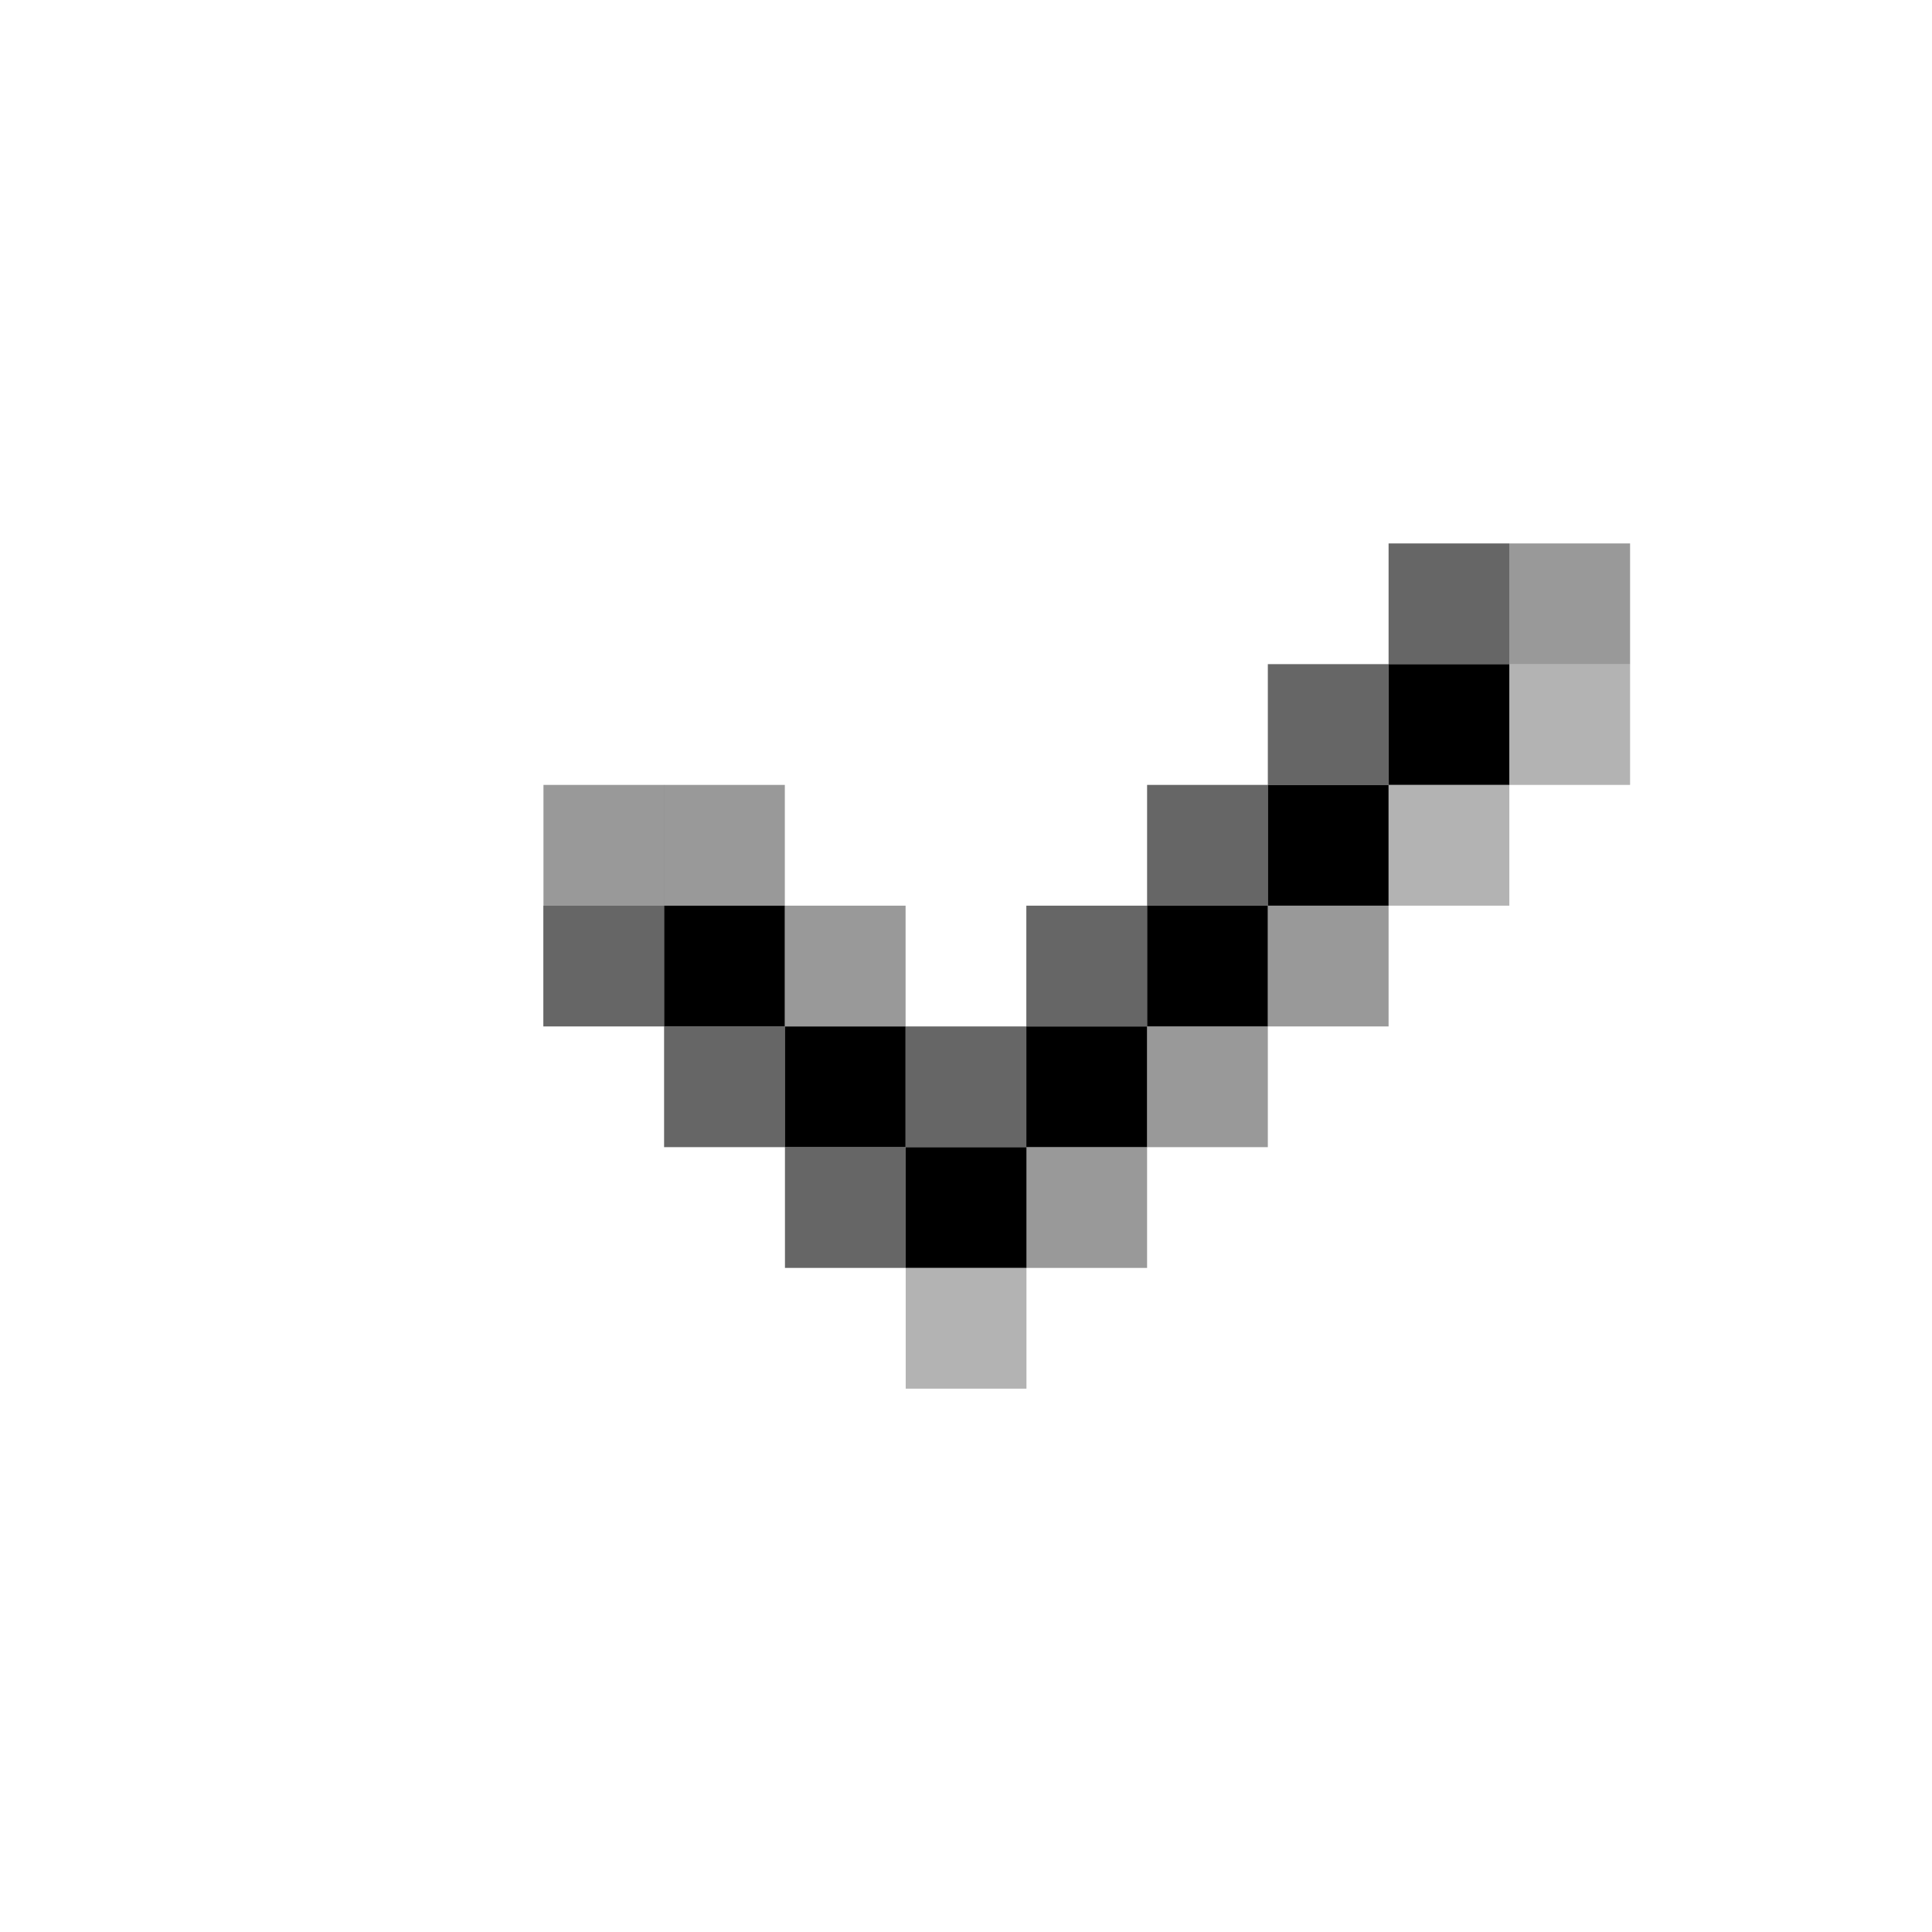
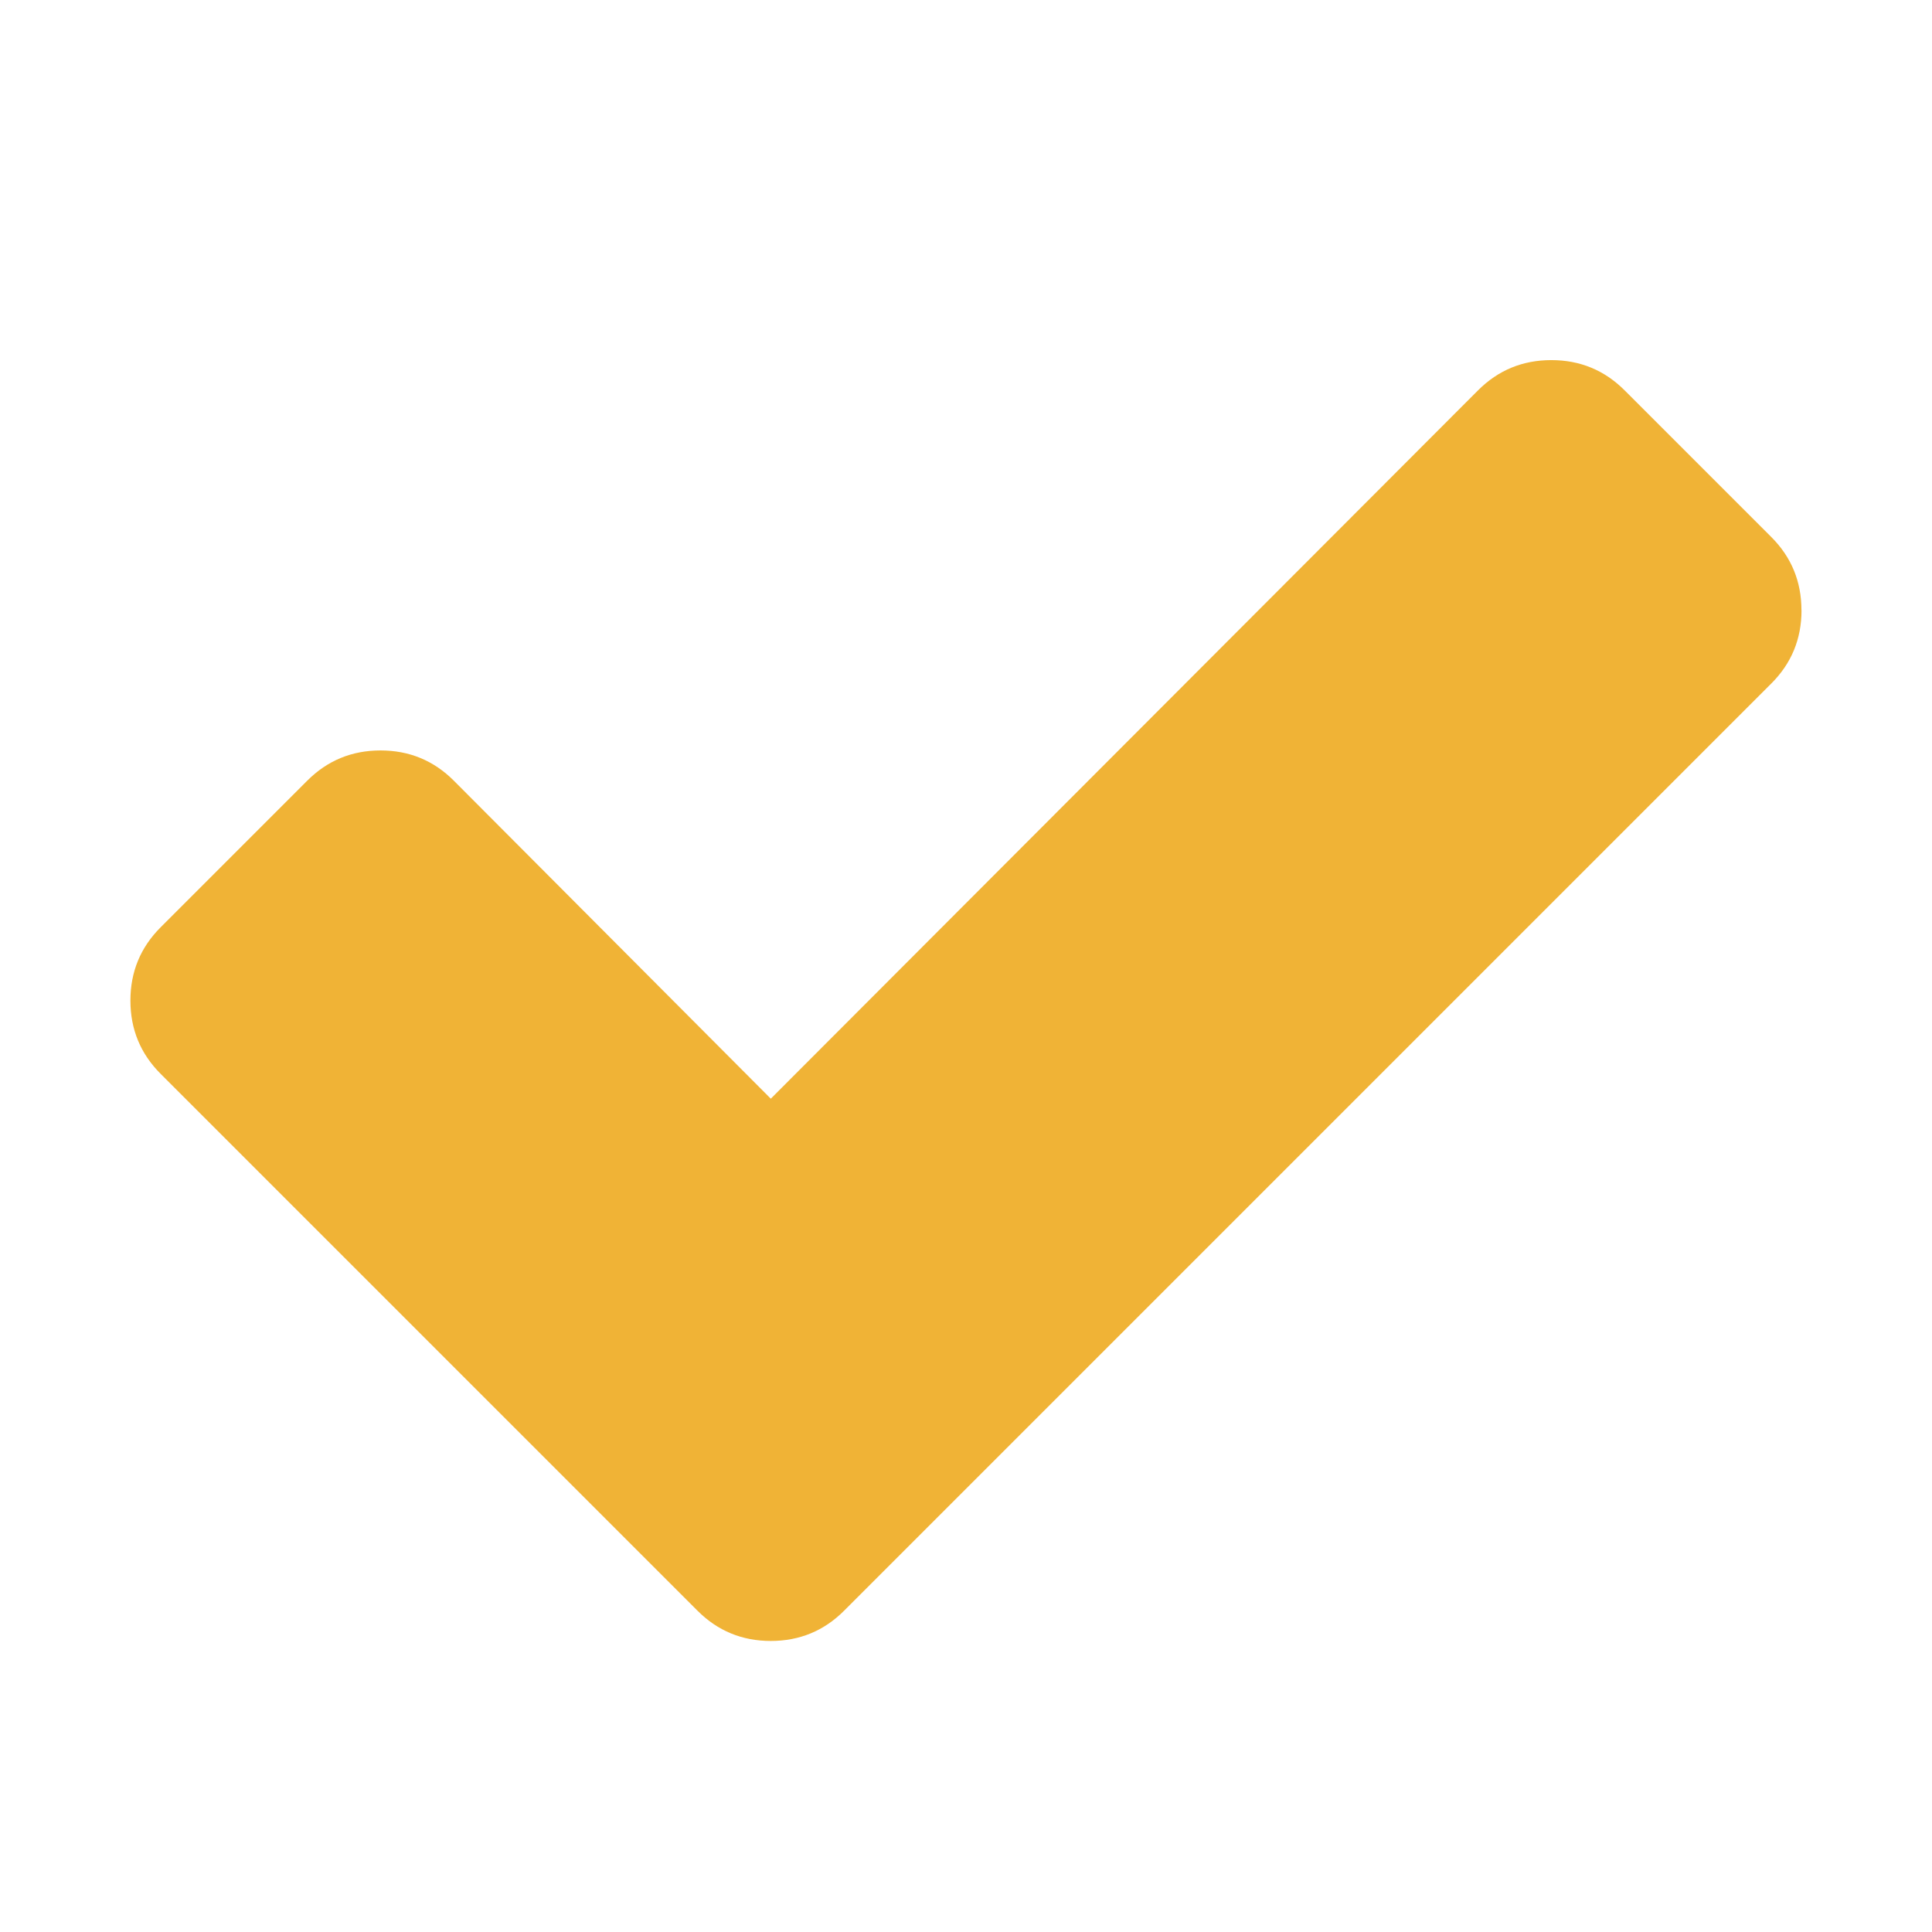
- <svg xmlns="http://www.w3.org/2000/svg" width="32px" height="32px" id="svg3769" version="1.1">
-   <defs id="defs3771" />
-   <g id="g6297" transform="matrix(2,0,0,2,-15.99964,-15.00036)">
-     <g id="g6255">
-       <rect style="opacity:0.3;fill:#000000;fill-opacity:1;stroke:#000000;stroke-width:0.193;stroke-linecap:round;stroke-linejoin:miter;stroke-miterlimit:4;stroke-opacity:1;stroke-dasharray:none" id="rect5161-1-9-5-9-1-9-8-7-5-0-9-2-1-1-3-0" width="0.807" height="0.807" x="15.597" y="18.097" />
-       <rect style="opacity:0.3;fill:#000000;fill-opacity:1;stroke:#000000;stroke-width:0.193;stroke-linecap:round;stroke-linejoin:miter;stroke-miterlimit:4;stroke-opacity:1;stroke-dasharray:none" id="rect5161-1-9-5-9-1-9-8-7-5-0-9-2-1-1-3-0-4" width="0.807" height="0.807" x="19.596" y="14.097" />
-       <rect style="opacity:0.3;fill:#000000;fill-opacity:1;stroke:#000000;stroke-width:0.193;stroke-linecap:round;stroke-linejoin:miter;stroke-miterlimit:4;stroke-opacity:1;stroke-dasharray:none" id="rect5161-1-9-5-9-1-9-8-7-5-0-9-2-1-1-3-0-7" width="0.807" height="0.807" x="20.596" y="13.097" />
-     </g>
-     <rect y="17.097" x="15.597" height="0.807" width="0.807" id="rect5161" style="fill:#000000;fill-opacity:1;stroke:#000000;stroke-width:0.193;stroke-linecap:round;stroke-linejoin:miter;stroke-miterlimit:4;stroke-opacity:1;stroke-dasharray:none" />
-     <rect y="16.097" x="16.596" height="0.807" width="0.807" id="rect5161-1" style="fill:#000000;fill-opacity:1;stroke:#000000;stroke-width:0.193;stroke-linecap:round;stroke-linejoin:miter;stroke-miterlimit:4;stroke-opacity:1;stroke-dasharray:none" />
-     <rect y="15.097" x="17.596" height="0.807" width="0.807" id="rect5161-1-9" style="fill:#000000;fill-opacity:1;stroke:#000000;stroke-width:0.193;stroke-linecap:round;stroke-linejoin:miter;stroke-miterlimit:4;stroke-opacity:1;stroke-dasharray:none" />
-     <rect y="16.097" x="14.596" height="0.807" width="0.807" id="rect5161-1-9-5-9-1" style="fill:#000000;fill-opacity:1;stroke:#000000;stroke-width:0.193;stroke-linecap:round;stroke-linejoin:miter;stroke-miterlimit:4;stroke-opacity:1;stroke-dasharray:none" />
-     <rect y="14.097" x="18.596" height="0.807" width="0.807" id="rect5161-1-9-5-9-1-9" style="fill:#000000;fill-opacity:1;stroke:#000000;stroke-width:0.193;stroke-linecap:round;stroke-linejoin:miter;stroke-miterlimit:4;stroke-opacity:1;stroke-dasharray:none" />
-     <rect y="13.097" x="19.596" height="0.807" width="0.807" id="rect5161-1-9-5-9-1-9-8" style="fill:#000000;fill-opacity:1;stroke:#000000;stroke-width:0.193;stroke-linecap:round;stroke-linejoin:miter;stroke-miterlimit:4;stroke-opacity:1;stroke-dasharray:none" />
-     <rect y="15.097" x="13.596" height="0.807" width="0.807" id="rect5161-1-9-5-9-1-9-8-7" style="fill:#000000;fill-opacity:1;stroke:#000000;stroke-width:0.193;stroke-linecap:round;stroke-linejoin:miter;stroke-miterlimit:4;stroke-opacity:1;stroke-dasharray:none" />
-     <rect y="16.097" x="15.597" height="0.807" width="0.807" id="rect5161-1-9-5-9-1-9-8-7-5" style="opacity:0.6;fill:#000000;fill-opacity:1;stroke:#000000;stroke-width:0.193;stroke-linecap:round;stroke-linejoin:miter;stroke-miterlimit:4;stroke-opacity:1;stroke-dasharray:none" />
-     <rect y="15.097" x="16.596" height="0.807" width="0.807" id="rect5161-1-9-5-9-1-9-8-7-5-3" style="opacity:0.6;fill:#000000;fill-opacity:1;stroke:#000000;stroke-width:0.193;stroke-linecap:round;stroke-linejoin:miter;stroke-miterlimit:4;stroke-opacity:1;stroke-dasharray:none" />
-     <rect y="14.097" x="17.596" height="0.807" width="0.807" id="rect5161-1-9-5-9-1-9-8-7-5-1" style="opacity:0.6;fill:#000000;fill-opacity:1;stroke:#000000;stroke-width:0.193;stroke-linecap:round;stroke-linejoin:miter;stroke-miterlimit:4;stroke-opacity:1;stroke-dasharray:none" />
-     <rect y="13.097" x="18.596" height="0.807" width="0.807" id="rect5161-1-9-5-9-1-9-8-7-5-0" style="opacity:0.6;fill:#000000;fill-opacity:1;stroke:#000000;stroke-width:0.193;stroke-linecap:round;stroke-linejoin:miter;stroke-miterlimit:4;stroke-opacity:1;stroke-dasharray:none" />
-     <rect y="17.097" x="14.597" height="0.807" width="0.807" id="rect5161-1-9-5-9-1-9-8-7-5-0-4" style="opacity:0.6;fill:#000000;fill-opacity:1;stroke:#000000;stroke-width:0.193;stroke-linecap:round;stroke-linejoin:miter;stroke-miterlimit:4;stroke-opacity:1;stroke-dasharray:none" />
-     <rect y="16.097" x="13.596" height="0.807" width="0.807" id="rect5161-1-9-5-9-1-9-8-7-5-0-9-2-1" style="opacity:0.6;fill:#000000;fill-opacity:1;stroke:#000000;stroke-width:0.193;stroke-linecap:round;stroke-linejoin:miter;stroke-miterlimit:4;stroke-opacity:1;stroke-dasharray:none" />
-     <rect y="15.097" x="12.596" height="0.807" width="0.807" id="rect5161-1-9-5-9-1-9-8-7-5-0-9-2-1-6" style="opacity:0.6;fill:#000000;fill-opacity:1;stroke:#000000;stroke-width:0.193;stroke-linecap:round;stroke-linejoin:miter;stroke-miterlimit:4;stroke-opacity:1;stroke-dasharray:none" />
-     <rect y="12.097" x="19.596" height="0.807" width="0.807" id="rect5161-1-9-5-9-1-9-8-7-5-0-9-2-1-2" style="opacity:0.6;fill:#000000;fill-opacity:1;stroke:#000000;stroke-width:0.193;stroke-linecap:round;stroke-linejoin:miter;stroke-miterlimit:4;stroke-opacity:1;stroke-dasharray:none" />
-     <rect y="14.097" x="13.596" height="0.807" width="0.807" id="rect5161-1-9-5-9-1-9-8-7-5-0-9-2-1-1-3" style="opacity:0.4;fill:#000000;fill-opacity:1;stroke:#000000;stroke-width:0.193;stroke-linecap:round;stroke-linejoin:miter;stroke-miterlimit:4;stroke-opacity:1;stroke-dasharray:none" />
-     <rect y="15.097" x="14.596" height="0.807" width="0.807" id="rect5161-1-9-5-9-1-9-8-7-5-0-9-2-1-1-3-1" style="opacity:0.4;fill:#000000;fill-opacity:1;stroke:#000000;stroke-width:0.193;stroke-linecap:round;stroke-linejoin:miter;stroke-miterlimit:4;stroke-opacity:1;stroke-dasharray:none" />
-     <rect y="17.097" x="16.596" height="0.807" width="0.807" id="rect5161-1-9-5-9-1-9-8-7-5-0-9-2-1-1-3-9" style="opacity:0.4;fill:#000000;fill-opacity:1;stroke:#000000;stroke-width:0.193;stroke-linecap:round;stroke-linejoin:miter;stroke-miterlimit:4;stroke-opacity:1;stroke-dasharray:none" />
-     <rect y="16.097" x="17.596" height="0.807" width="0.807" id="rect5161-1-9-5-9-1-9-8-7-5-0-9-2-1-1-3-3" style="opacity:0.4;fill:#000000;fill-opacity:1;stroke:#000000;stroke-width:0.193;stroke-linecap:round;stroke-linejoin:miter;stroke-miterlimit:4;stroke-opacity:1;stroke-dasharray:none" />
-     <rect y="15.097" x="18.596" height="0.807" width="0.807" id="rect5161-1-9-5-9-1-9-8-7-5-0-9-2-1-1-3-6" style="opacity:0.4;fill:#000000;fill-opacity:1;stroke:#000000;stroke-width:0.193;stroke-linecap:round;stroke-linejoin:miter;stroke-miterlimit:4;stroke-opacity:1;stroke-dasharray:none" />
-     <rect y="12.097" x="20.596" height="0.807" width="0.807" id="rect5161-1-9-5-9-1-9-8-7-5-0-9-2-1-1-3-6-7" style="opacity:0.4;fill:#000000;fill-opacity:1;stroke:#000000;stroke-width:0.193;stroke-linecap:round;stroke-linejoin:miter;stroke-miterlimit:4;stroke-opacity:1;stroke-dasharray:none" />
-     <rect y="14.097" x="12.597" height="0.807" width="0.807" id="rect5161-1-9-5-9-1-9-8-7-5-0-9-2-1-1-3-96" style="opacity:0.4;fill:#000000;fill-opacity:1;stroke:#000000;stroke-width:0.193;stroke-linecap:round;stroke-linejoin:miter;stroke-miterlimit:4;stroke-opacity:1;stroke-dasharray:none" />
-   </g>
+ <svg xmlns="http://www.w3.org/2000/svg" version="1.1" width="28" height="28" viewBox="0 0 28 28" id="svg2">
+   <defs id="defs8" />
+   <path fill="#444444" d="M26.109 8.844q0 0.625-0.438 1.062l-13.438 13.438q-0.438 0.438-1.062 0.438t-1.062-0.438l-7.781-7.781q-0.438-0.438-0.438-1.062t0.438-1.062l2.125-2.125q0.438-0.438 1.062-0.438t1.062 0.438l4.594 4.609 10.25-10.266q0.438-0.438 1.062-0.438t1.062 0.438l2.125 2.125q0.438 0.437 0.438 1.062z" id="path4" style="fill:#f0b336;fill-opacity:1" />
</svg>
